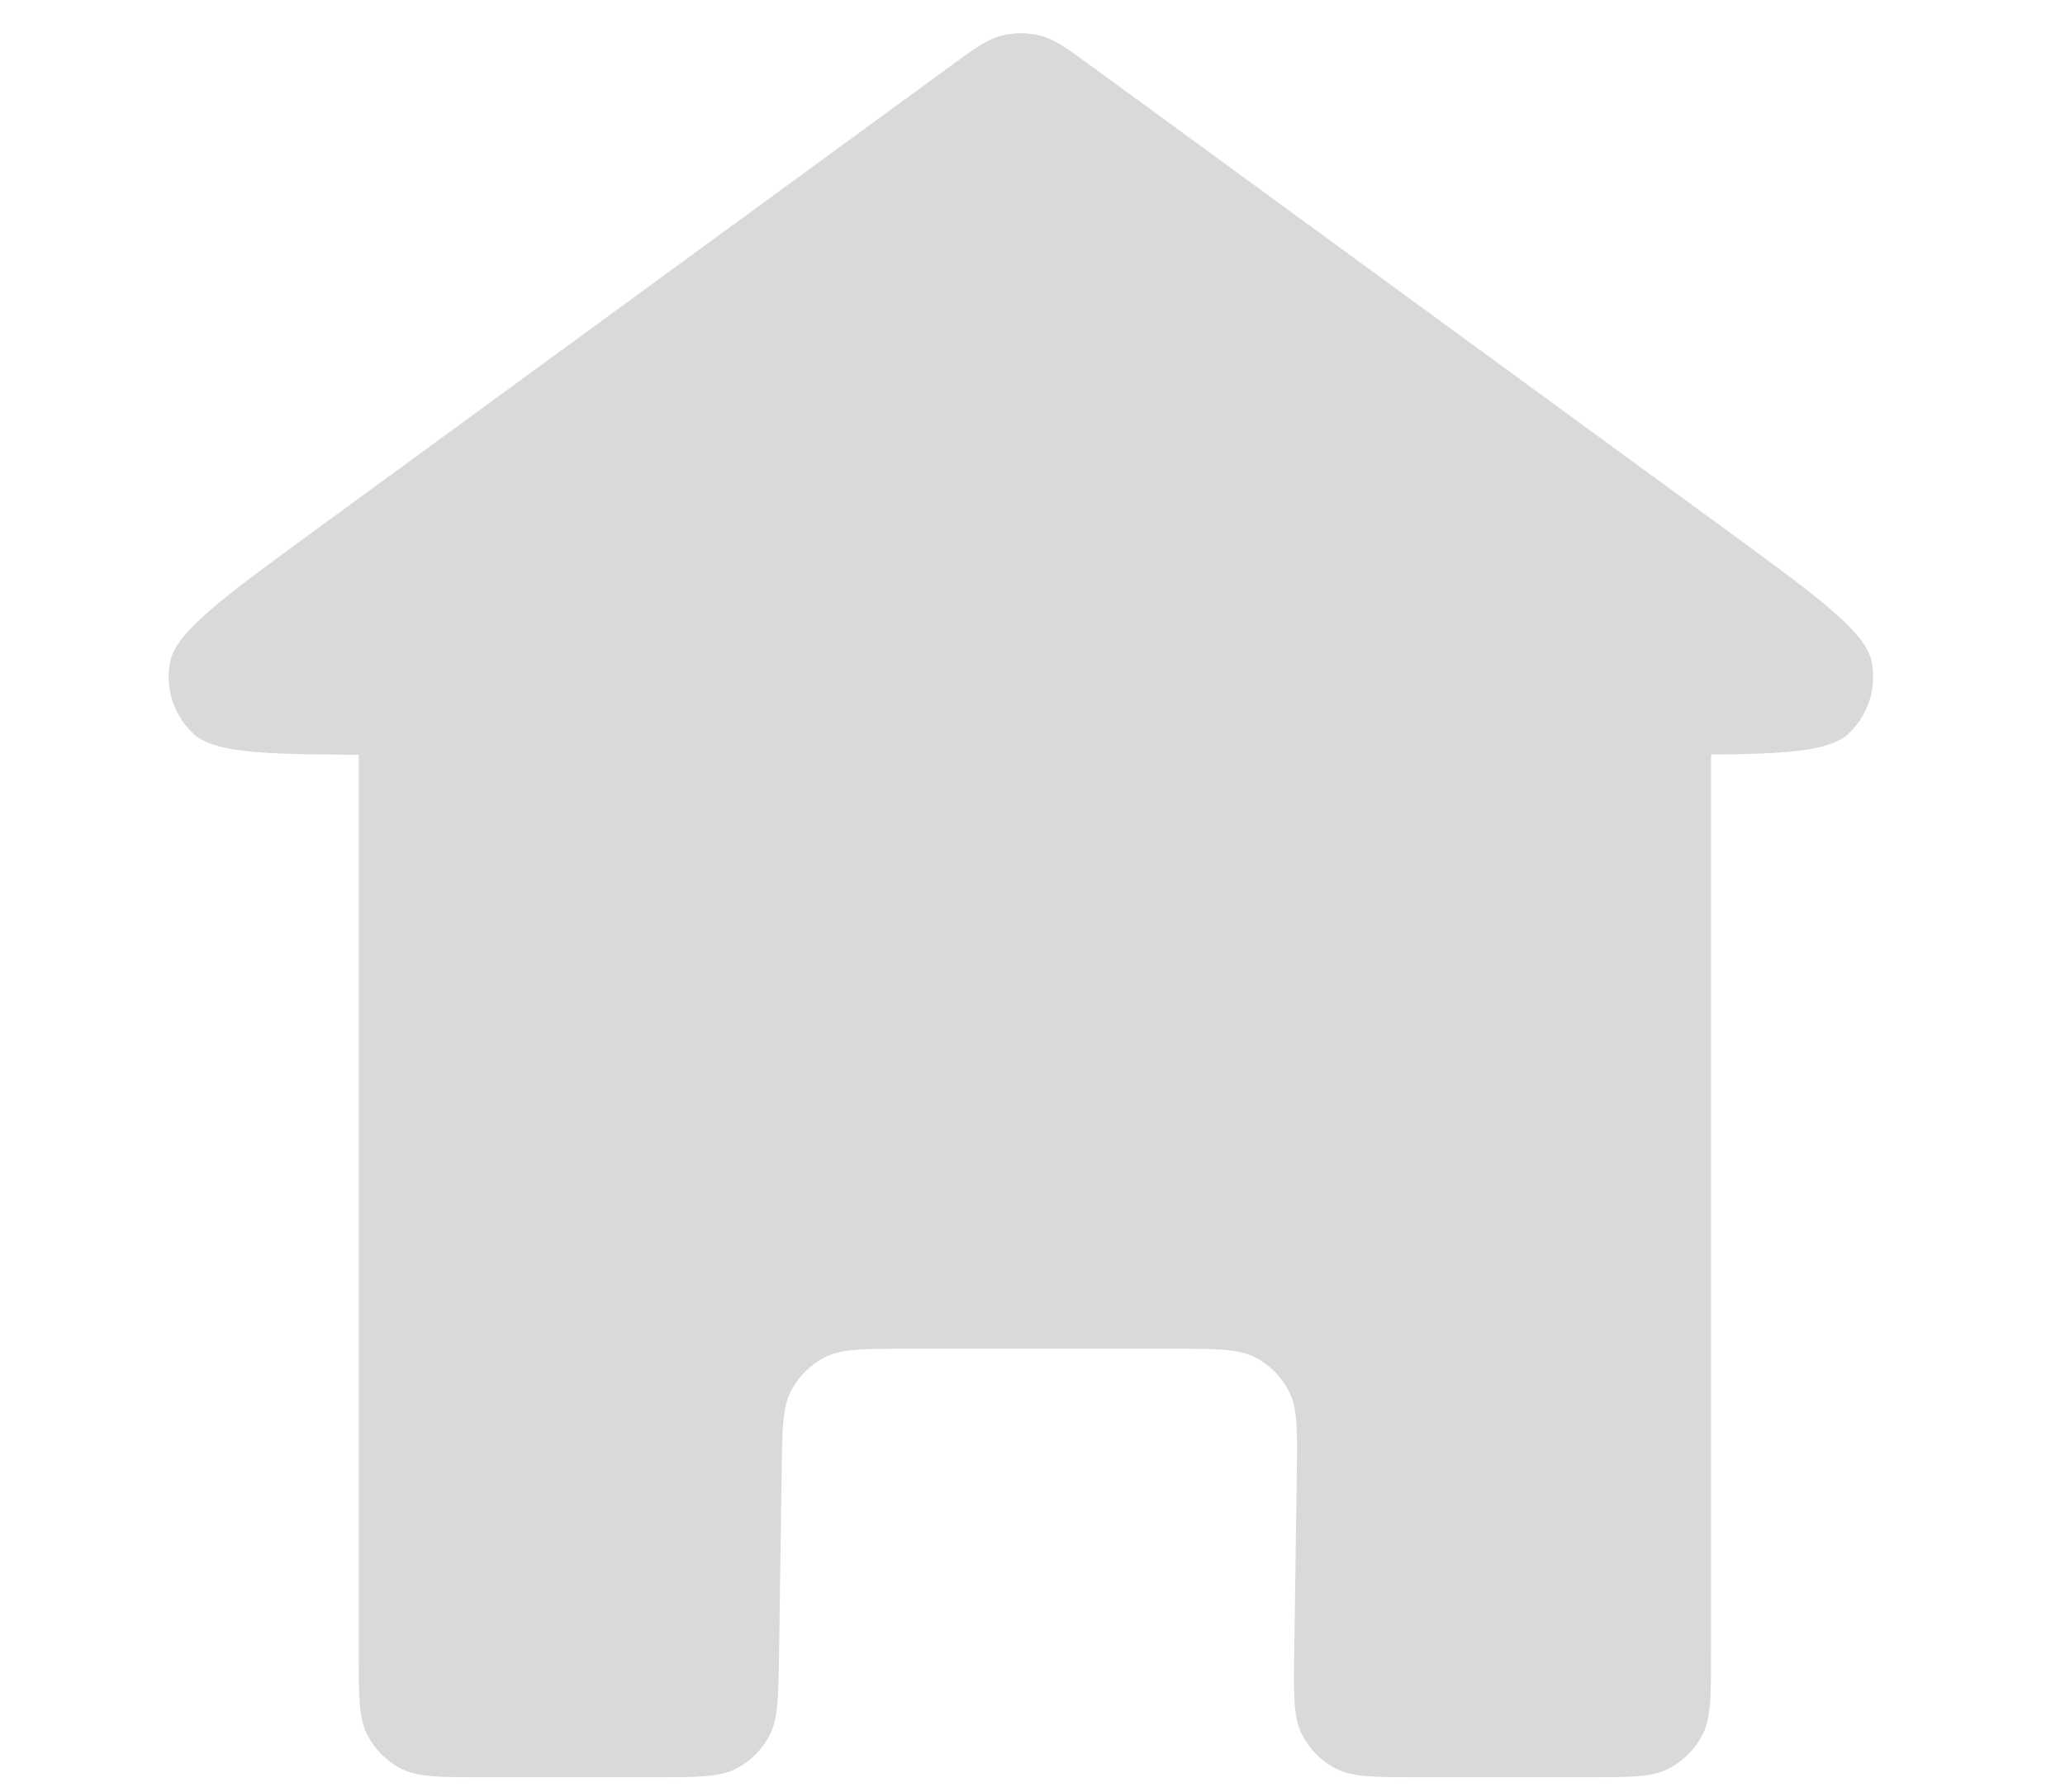
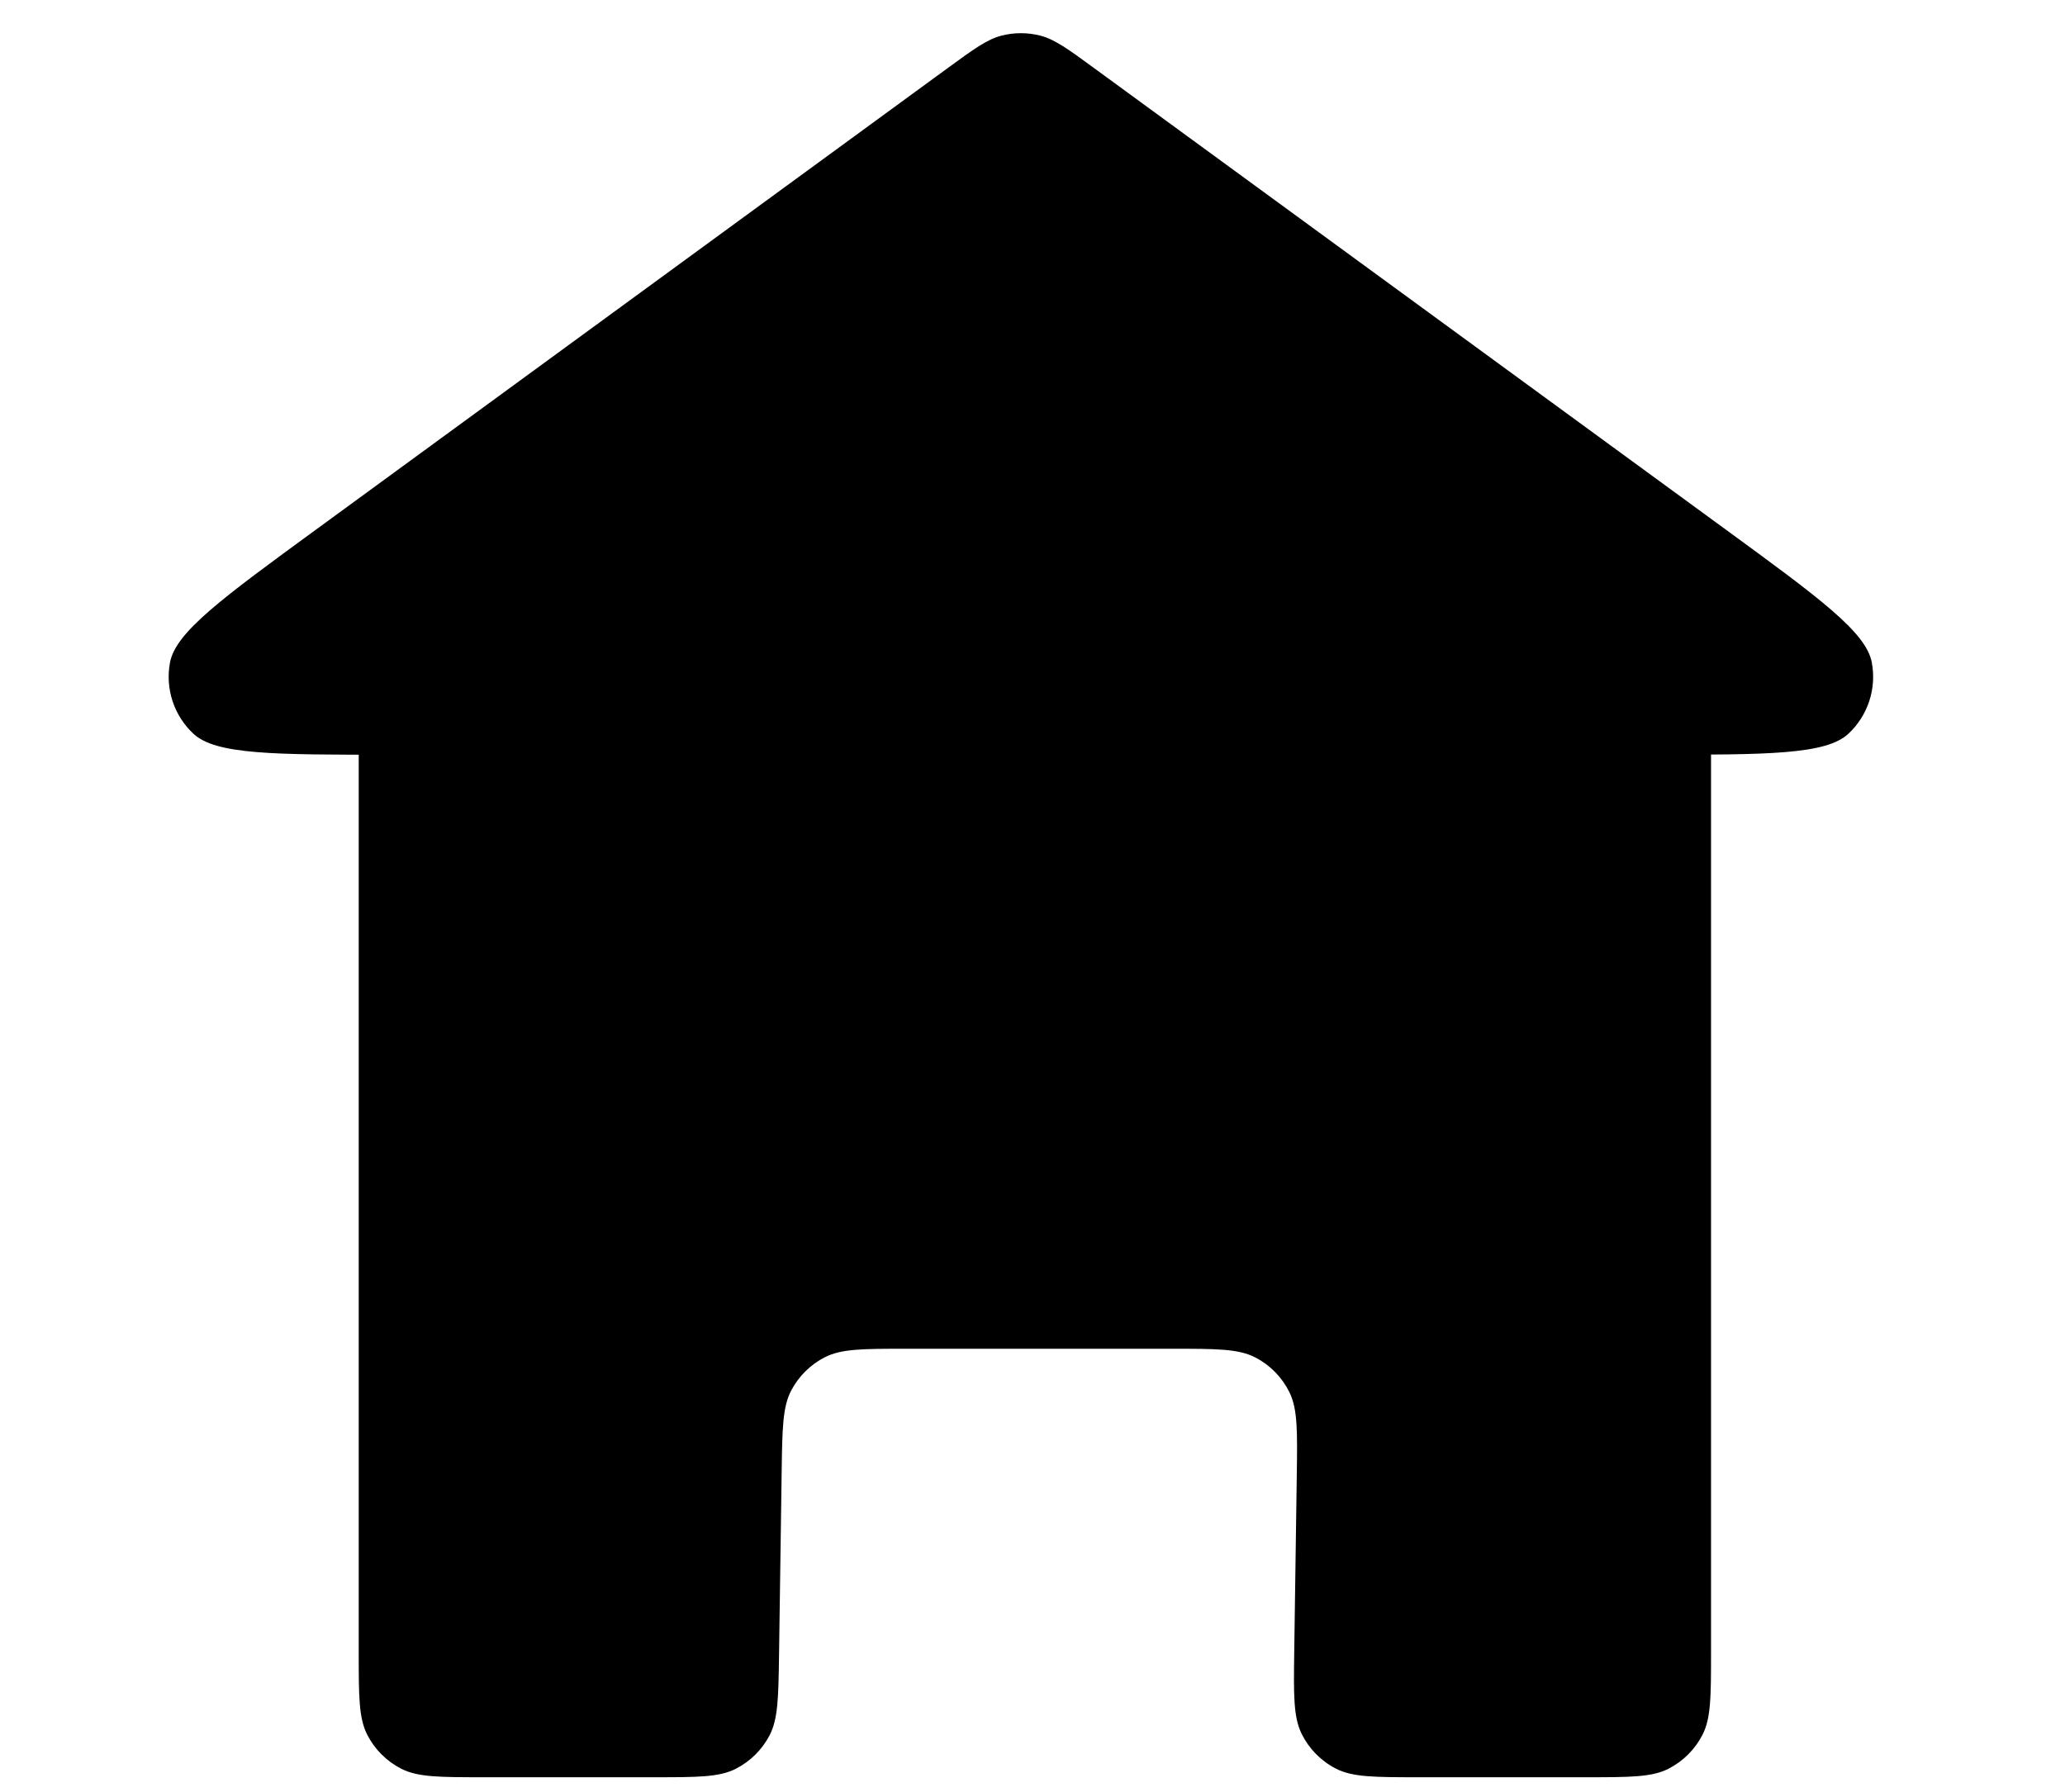
<svg xmlns="http://www.w3.org/2000/svg" width="53" height="46" viewBox="0 0 53 46" fill="none">
-   <path d="M9.207 19.141C9.207 18.021 9.207 17.461 9.425 17.033C9.617 16.657 9.923 16.351 10.299 16.159C10.727 15.941 11.287 15.941 12.407 15.941H40.715C41.835 15.941 42.395 15.941 42.823 16.159C43.199 16.351 43.505 16.657 43.697 17.033C43.915 17.461 43.915 18.021 43.915 19.141V42.425C43.915 43.545 43.915 44.105 43.697 44.533C43.505 44.909 43.199 45.215 42.823 45.407C42.395 45.625 41.835 45.625 40.715 45.625H36.418C35.283 45.625 34.716 45.625 34.285 45.403C33.906 45.208 33.599 44.897 33.41 44.515C33.194 44.081 33.202 43.514 33.218 42.379L33.283 37.871C33.299 36.736 33.307 36.169 33.091 35.735C32.901 35.353 32.595 35.042 32.216 34.847C31.785 34.625 31.218 34.625 30.083 34.625H23.262C22.156 34.625 21.603 34.625 21.178 34.839C20.805 35.028 20.5 35.328 20.306 35.699C20.086 36.121 20.078 36.674 20.062 37.779L19.995 42.471C19.979 43.576 19.971 44.129 19.751 44.551C19.557 44.922 19.252 45.222 18.879 45.411C18.454 45.625 17.901 45.625 16.795 45.625H12.407C11.287 45.625 10.727 45.625 10.299 45.407C9.923 45.215 9.617 44.909 9.425 44.533C9.207 44.105 9.207 43.545 9.207 42.425V19.141Z" fill="#D9D9D9" />
-   <path d="M24.314 1.755C24.993 1.259 25.332 1.011 25.703 0.915C26.03 0.831 26.374 0.831 26.702 0.915C27.073 1.011 27.412 1.259 28.09 1.755L44.288 13.591C46.692 15.348 47.894 16.227 48.041 17.004C48.168 17.676 47.943 18.366 47.444 18.834C46.867 19.375 45.378 19.375 42.4 19.375H26.202H10.005C7.027 19.375 5.538 19.375 4.961 18.834C4.462 18.366 4.237 17.676 4.364 17.004C4.51 16.227 5.712 15.348 8.117 13.591L24.314 1.755Z" fill="#D9D9D9" />
+   <path d="M9.207 19.141C9.207 18.021 9.207 17.461 9.425 17.033C9.617 16.657 9.923 16.351 10.299 16.159C10.727 15.941 11.287 15.941 12.407 15.941H40.715C41.835 15.941 42.395 15.941 42.823 16.159C43.199 16.351 43.505 16.657 43.697 17.033C43.915 17.461 43.915 18.021 43.915 19.141V42.425C43.915 43.545 43.915 44.105 43.697 44.533C43.505 44.909 43.199 45.215 42.823 45.407C42.395 45.625 41.835 45.625 40.715 45.625H36.418C35.283 45.625 34.716 45.625 34.285 45.403C33.906 45.208 33.599 44.897 33.41 44.515C33.194 44.081 33.202 43.514 33.218 42.379L33.283 37.871C33.299 36.736 33.307 36.169 33.091 35.735C32.901 35.353 32.595 35.042 32.216 34.847C31.785 34.625 31.218 34.625 30.083 34.625H23.262C22.156 34.625 21.603 34.625 21.178 34.839C20.805 35.028 20.5 35.328 20.306 35.699C20.086 36.121 20.078 36.674 20.062 37.779L19.995 42.471C19.979 43.576 19.971 44.129 19.751 44.551C19.557 44.922 19.252 45.222 18.879 45.411C18.454 45.625 17.901 45.625 16.795 45.625H12.407C11.287 45.625 10.727 45.625 10.299 45.407C9.923 45.215 9.617 44.909 9.425 44.533C9.207 44.105 9.207 43.545 9.207 42.425V19.141Z" fill="currentColor" />
+   <path d="M24.314 1.755C24.993 1.259 25.332 1.011 25.703 0.915C26.03 0.831 26.374 0.831 26.702 0.915C27.073 1.011 27.412 1.259 28.09 1.755L44.288 13.591C46.692 15.348 47.894 16.227 48.041 17.004C48.168 17.676 47.943 18.366 47.444 18.834C46.867 19.375 45.378 19.375 42.4 19.375H26.202H10.005C7.027 19.375 5.538 19.375 4.961 18.834C4.462 18.366 4.237 17.676 4.364 17.004C4.51 16.227 5.712 15.348 8.117 13.591L24.314 1.755Z" fill="currentColor" />
</svg>
